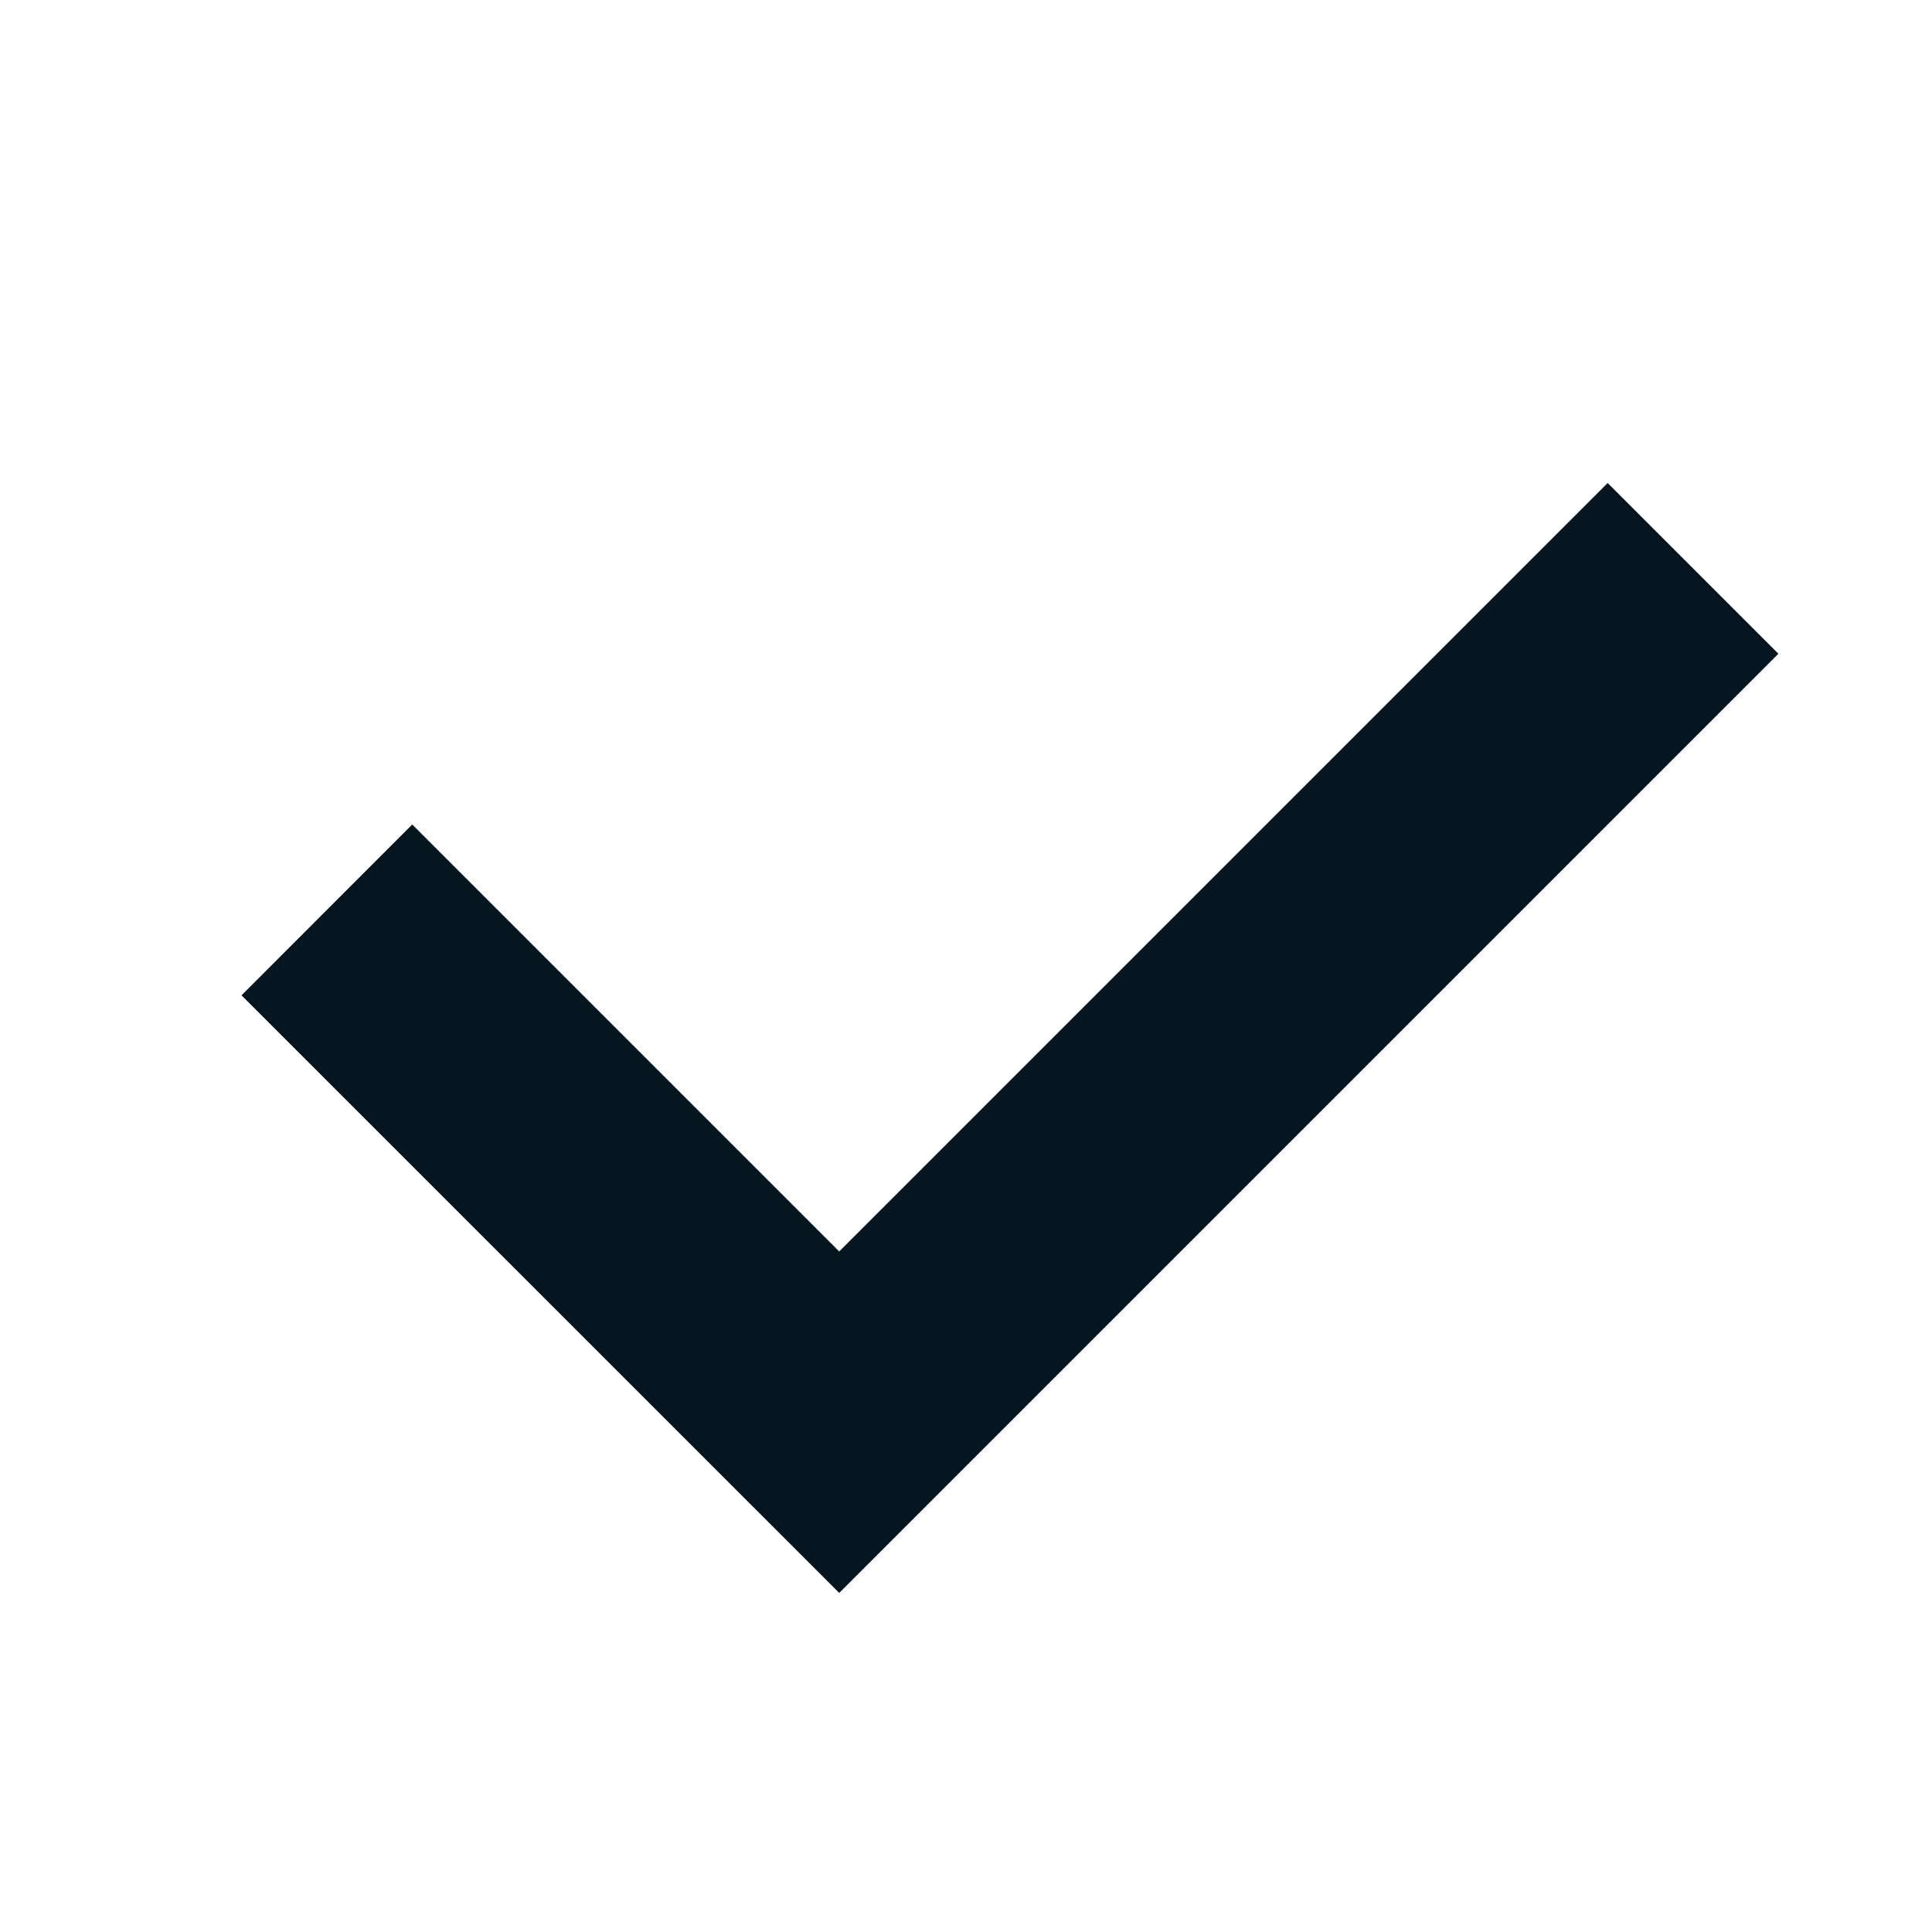
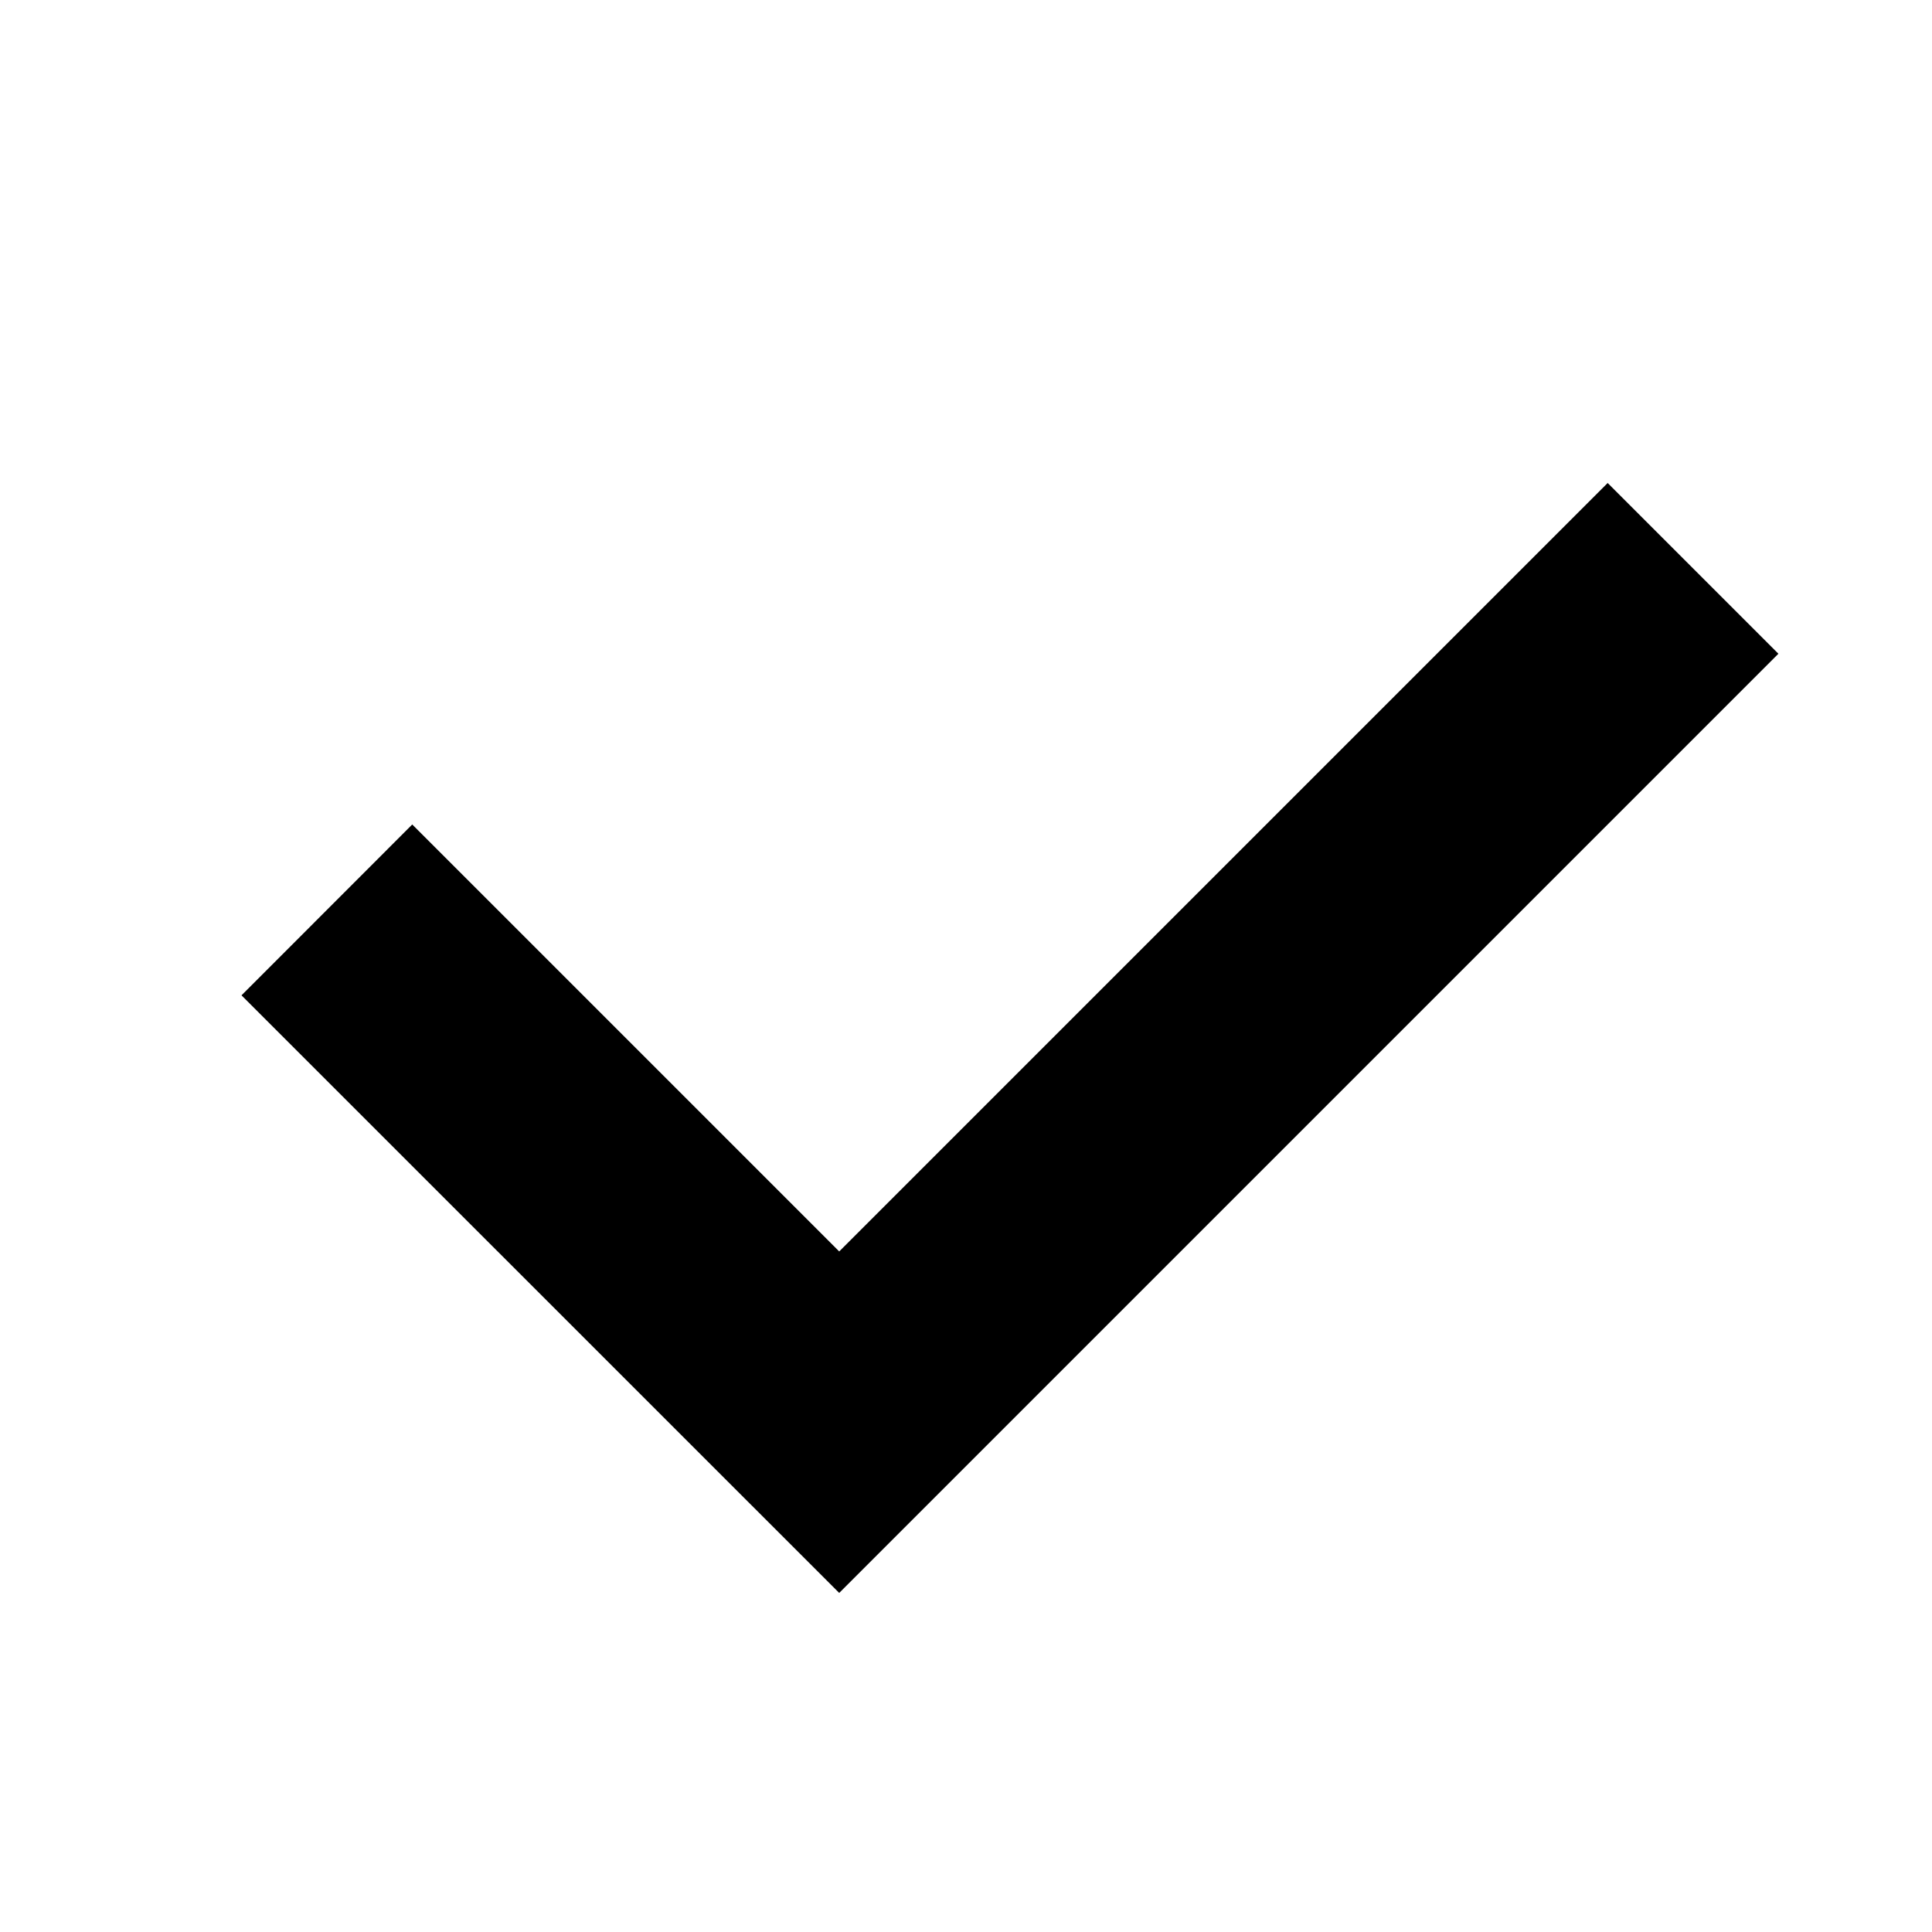
<svg xmlns="http://www.w3.org/2000/svg" width="16px" height="16px" viewBox="0 0 16 16" version="1.1">
  <g id="Glyphs-/-Checkmark" stroke="none" stroke-width="1" fill="none" fill-rule="evenodd">
-     <path d="M6.95,10.364 L13.314,4 L14.728,5.414 L8.364,11.778 L6.95,13.192 L2,8.243 L3.414,6.828 L6.95,10.364 Z" id="Fill-/-All" fill="#061621" />
+     <path d="M6.95,10.364 L13.314,4 L14.728,5.414 L8.364,11.778 L6.95,13.192 L2,8.243 L3.414,6.828 L6.95,10.364 Z" fill="#000000" />
  </g>
</svg>
